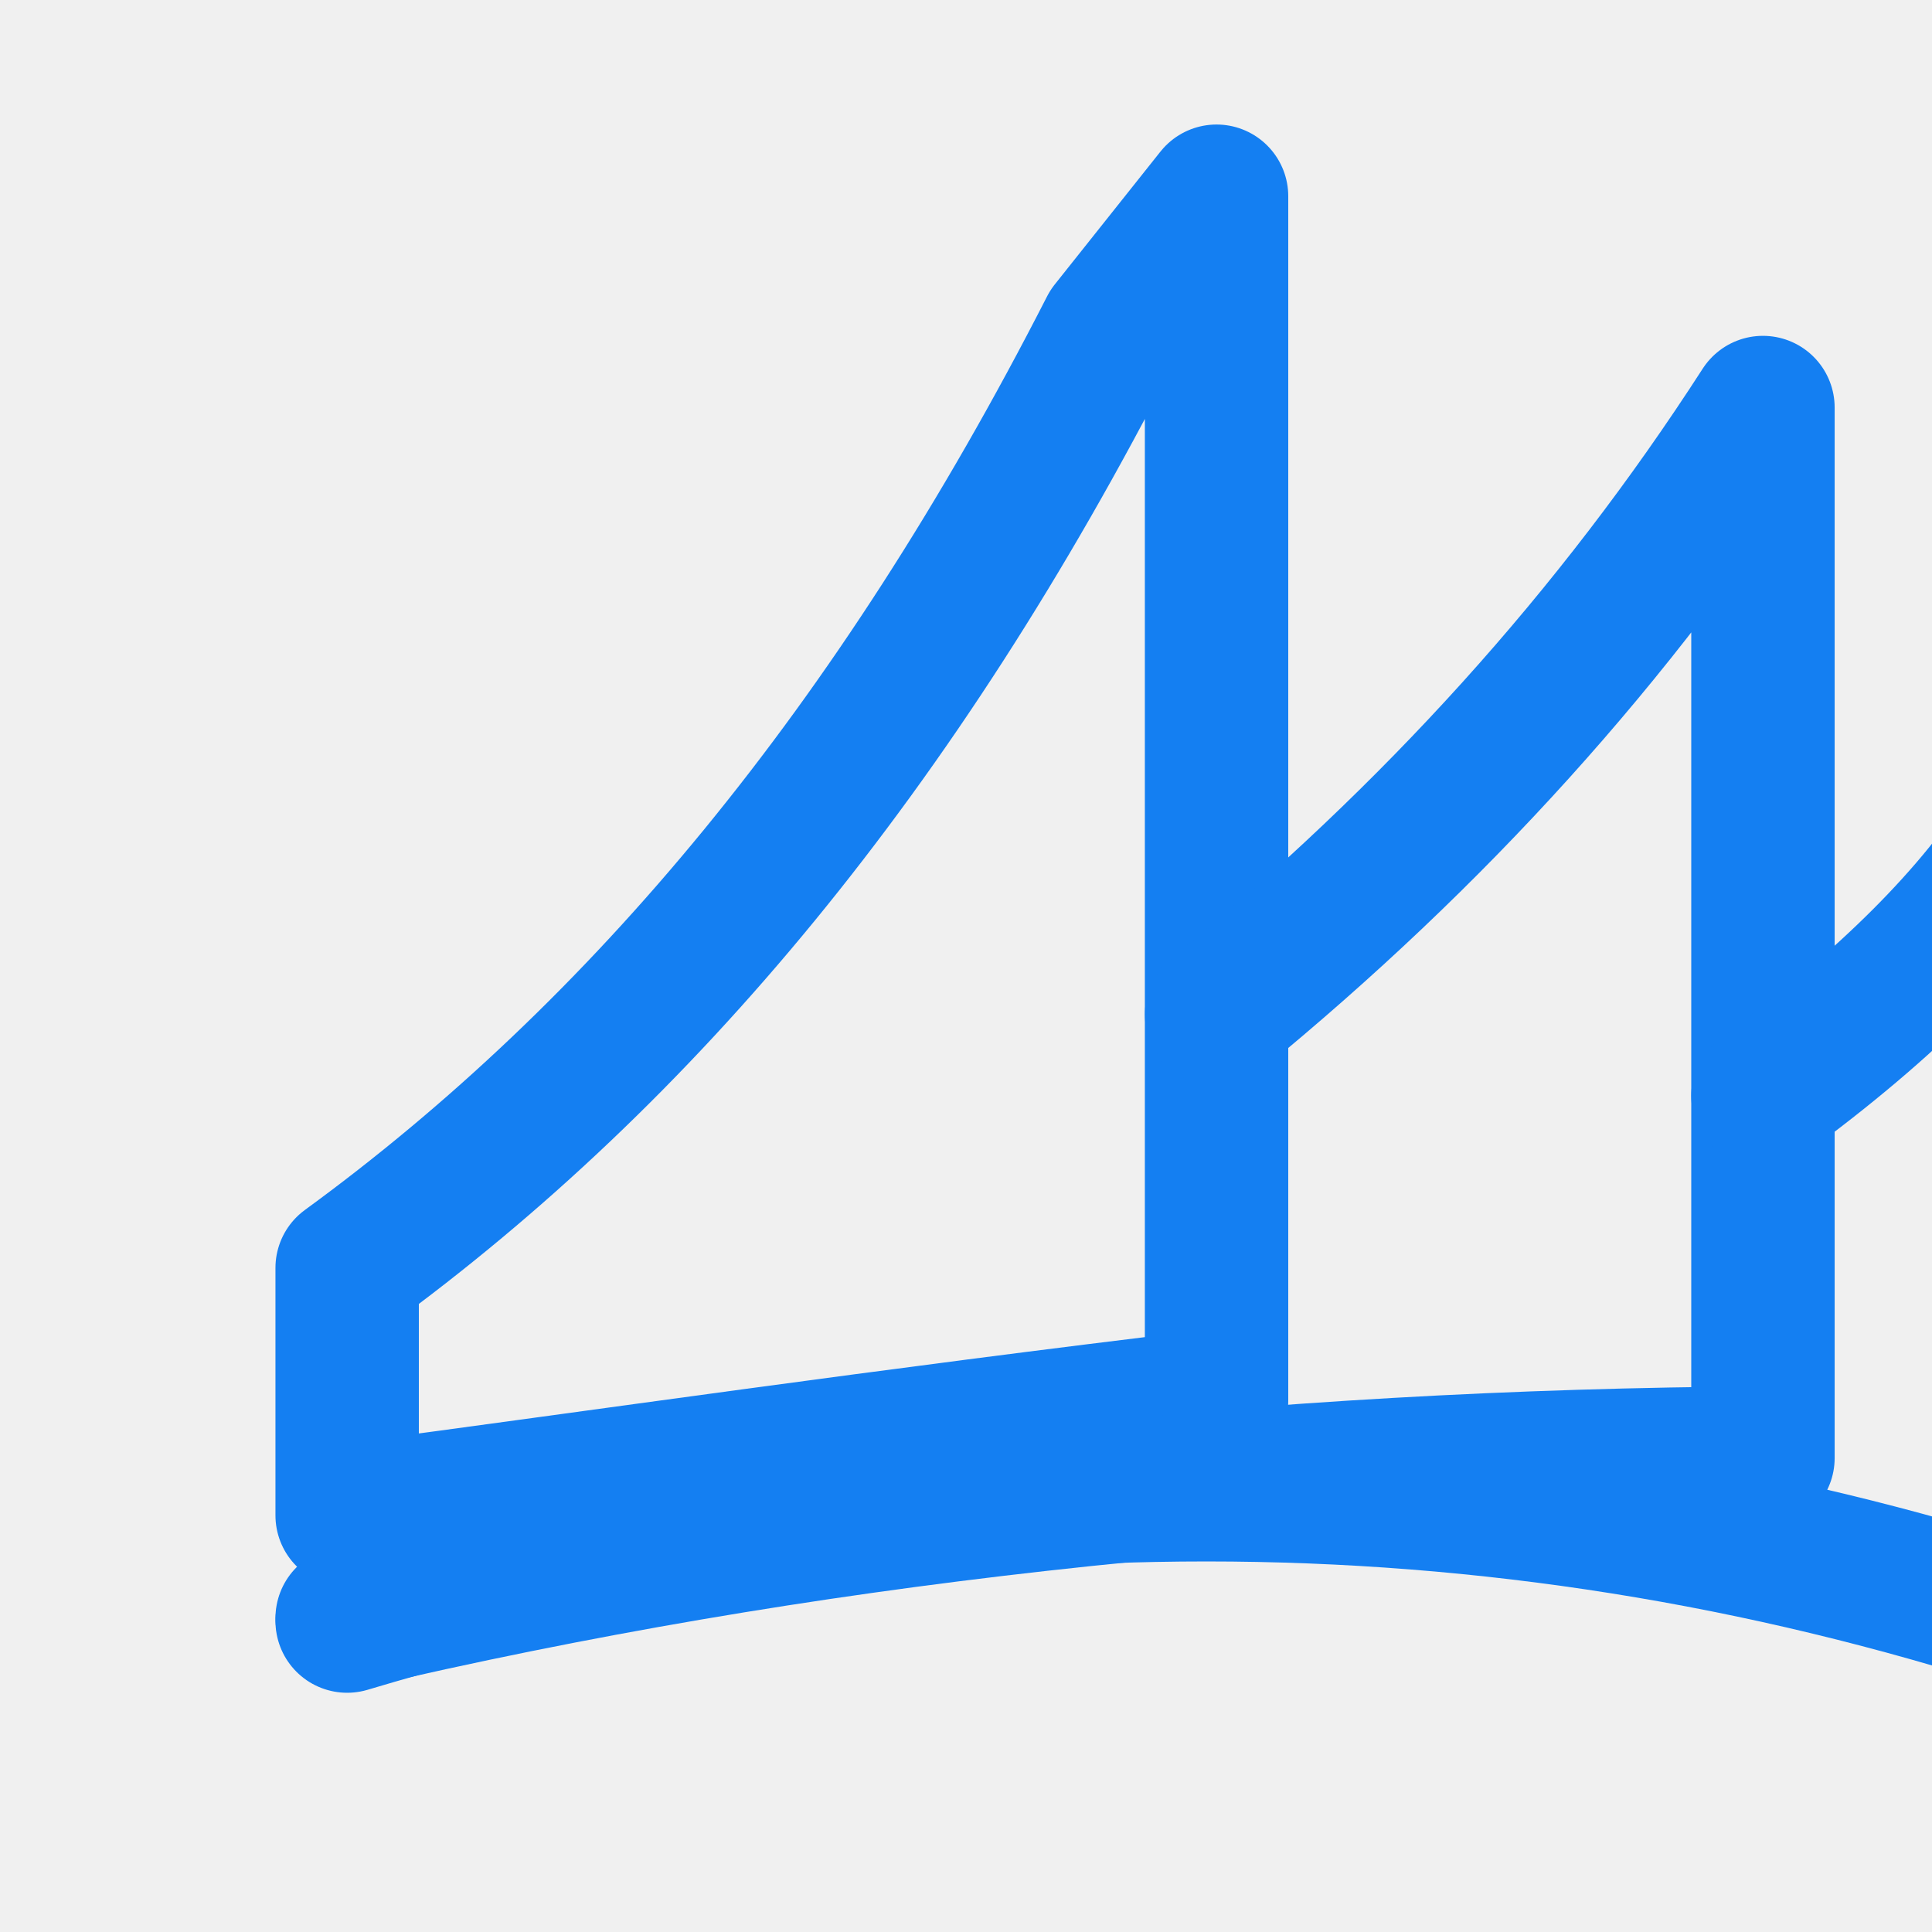
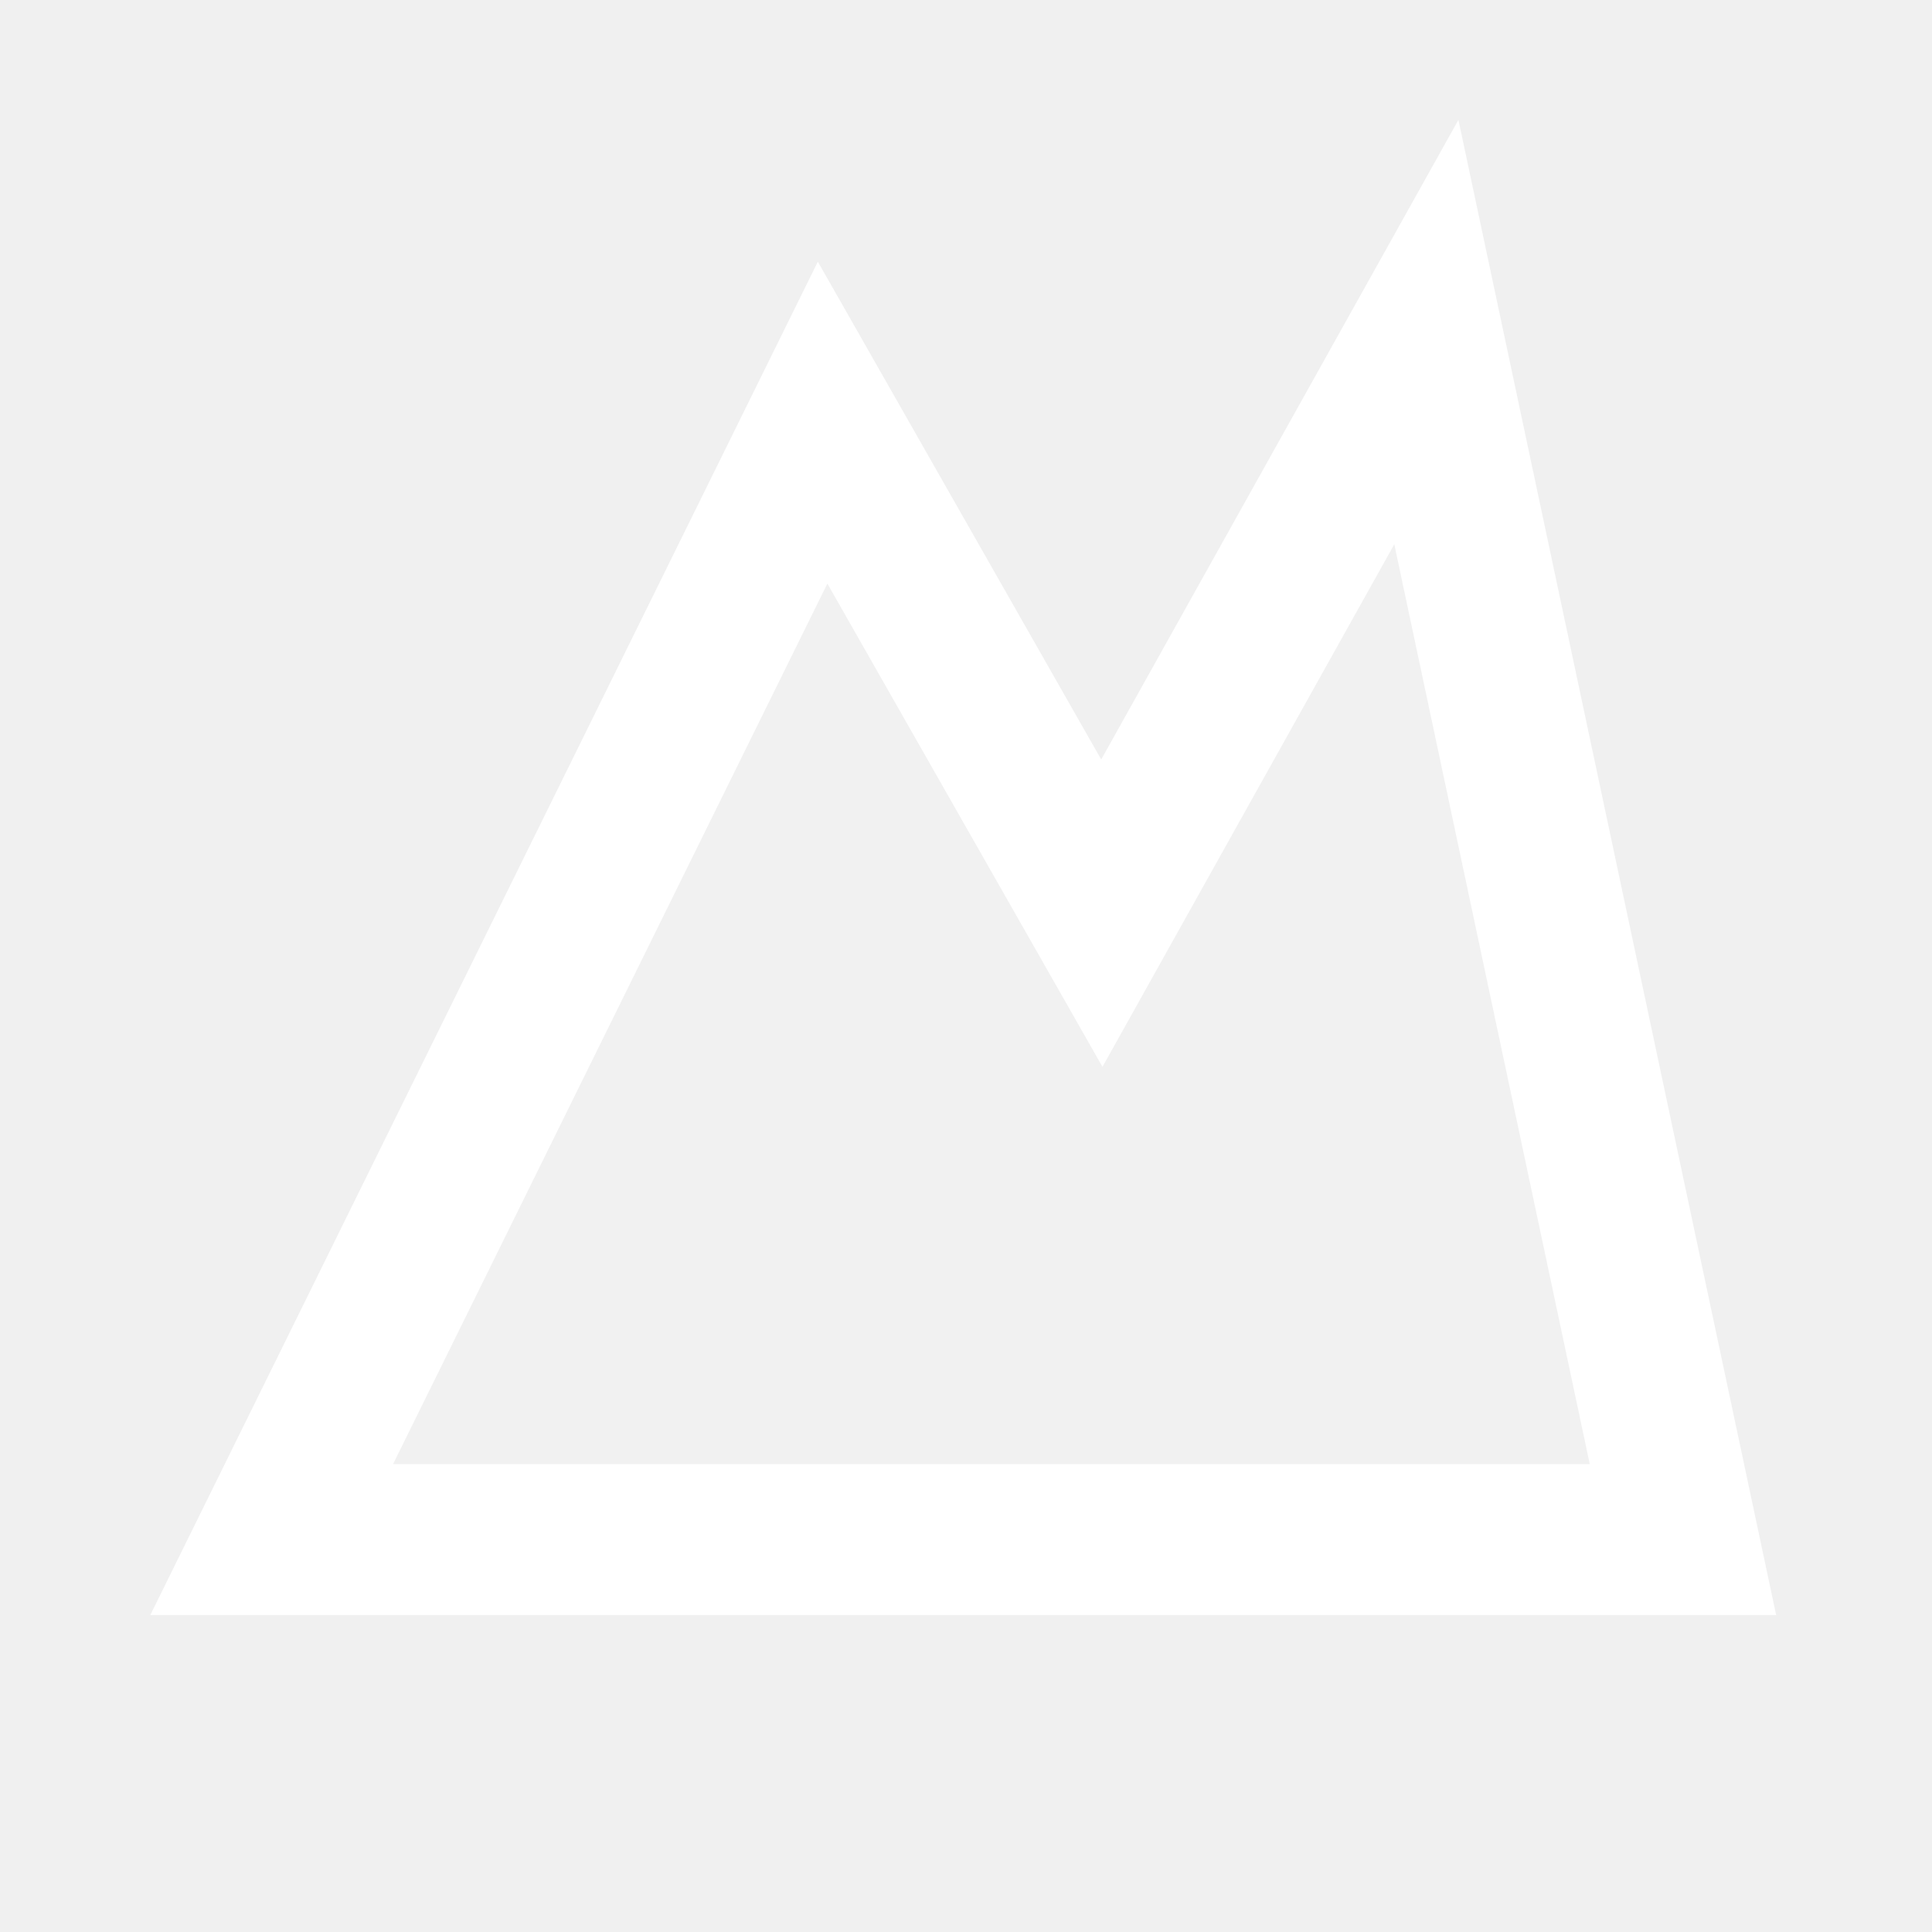
<svg xmlns="http://www.w3.org/2000/svg" viewBox="0 0 512 512" fill="none">
-   <path d="M92 401.6V336C170.4 278.8 237.6 198.4 294.4 87.2L322.4 52v319.2C235.2 381.6 158.4 392.8 92 401.6Z" stroke="#147FF2" stroke-width="38" stroke-linejoin="round" stroke-linecap="round" />
-   <path d="M322.4 268.8c57.6-47.2 105.6-100 144.8-160.8v278.4c-130.4 0.8-256 14.4-375.2 42.4" stroke="#147FF2" stroke-width="38" stroke-linejoin="round" stroke-linecap="round" />
-   <path d="M467.2 290.4c32.8-24 56.8-48 71.2-71.2v210.4C395.2 383.2 247.2 383.2 92 429.6" stroke="#147FF2" stroke-width="38" stroke-linejoin="round" stroke-linecap="round" />
+   <path d="M72 408 L218 112 L292 242 L378 88 L446 408 Z" stroke="white" stroke-width="40" stroke-linejoin="miter" stroke-miterlimit="12" fill="rgba(255,255,255,0.05)" />
</svg>
